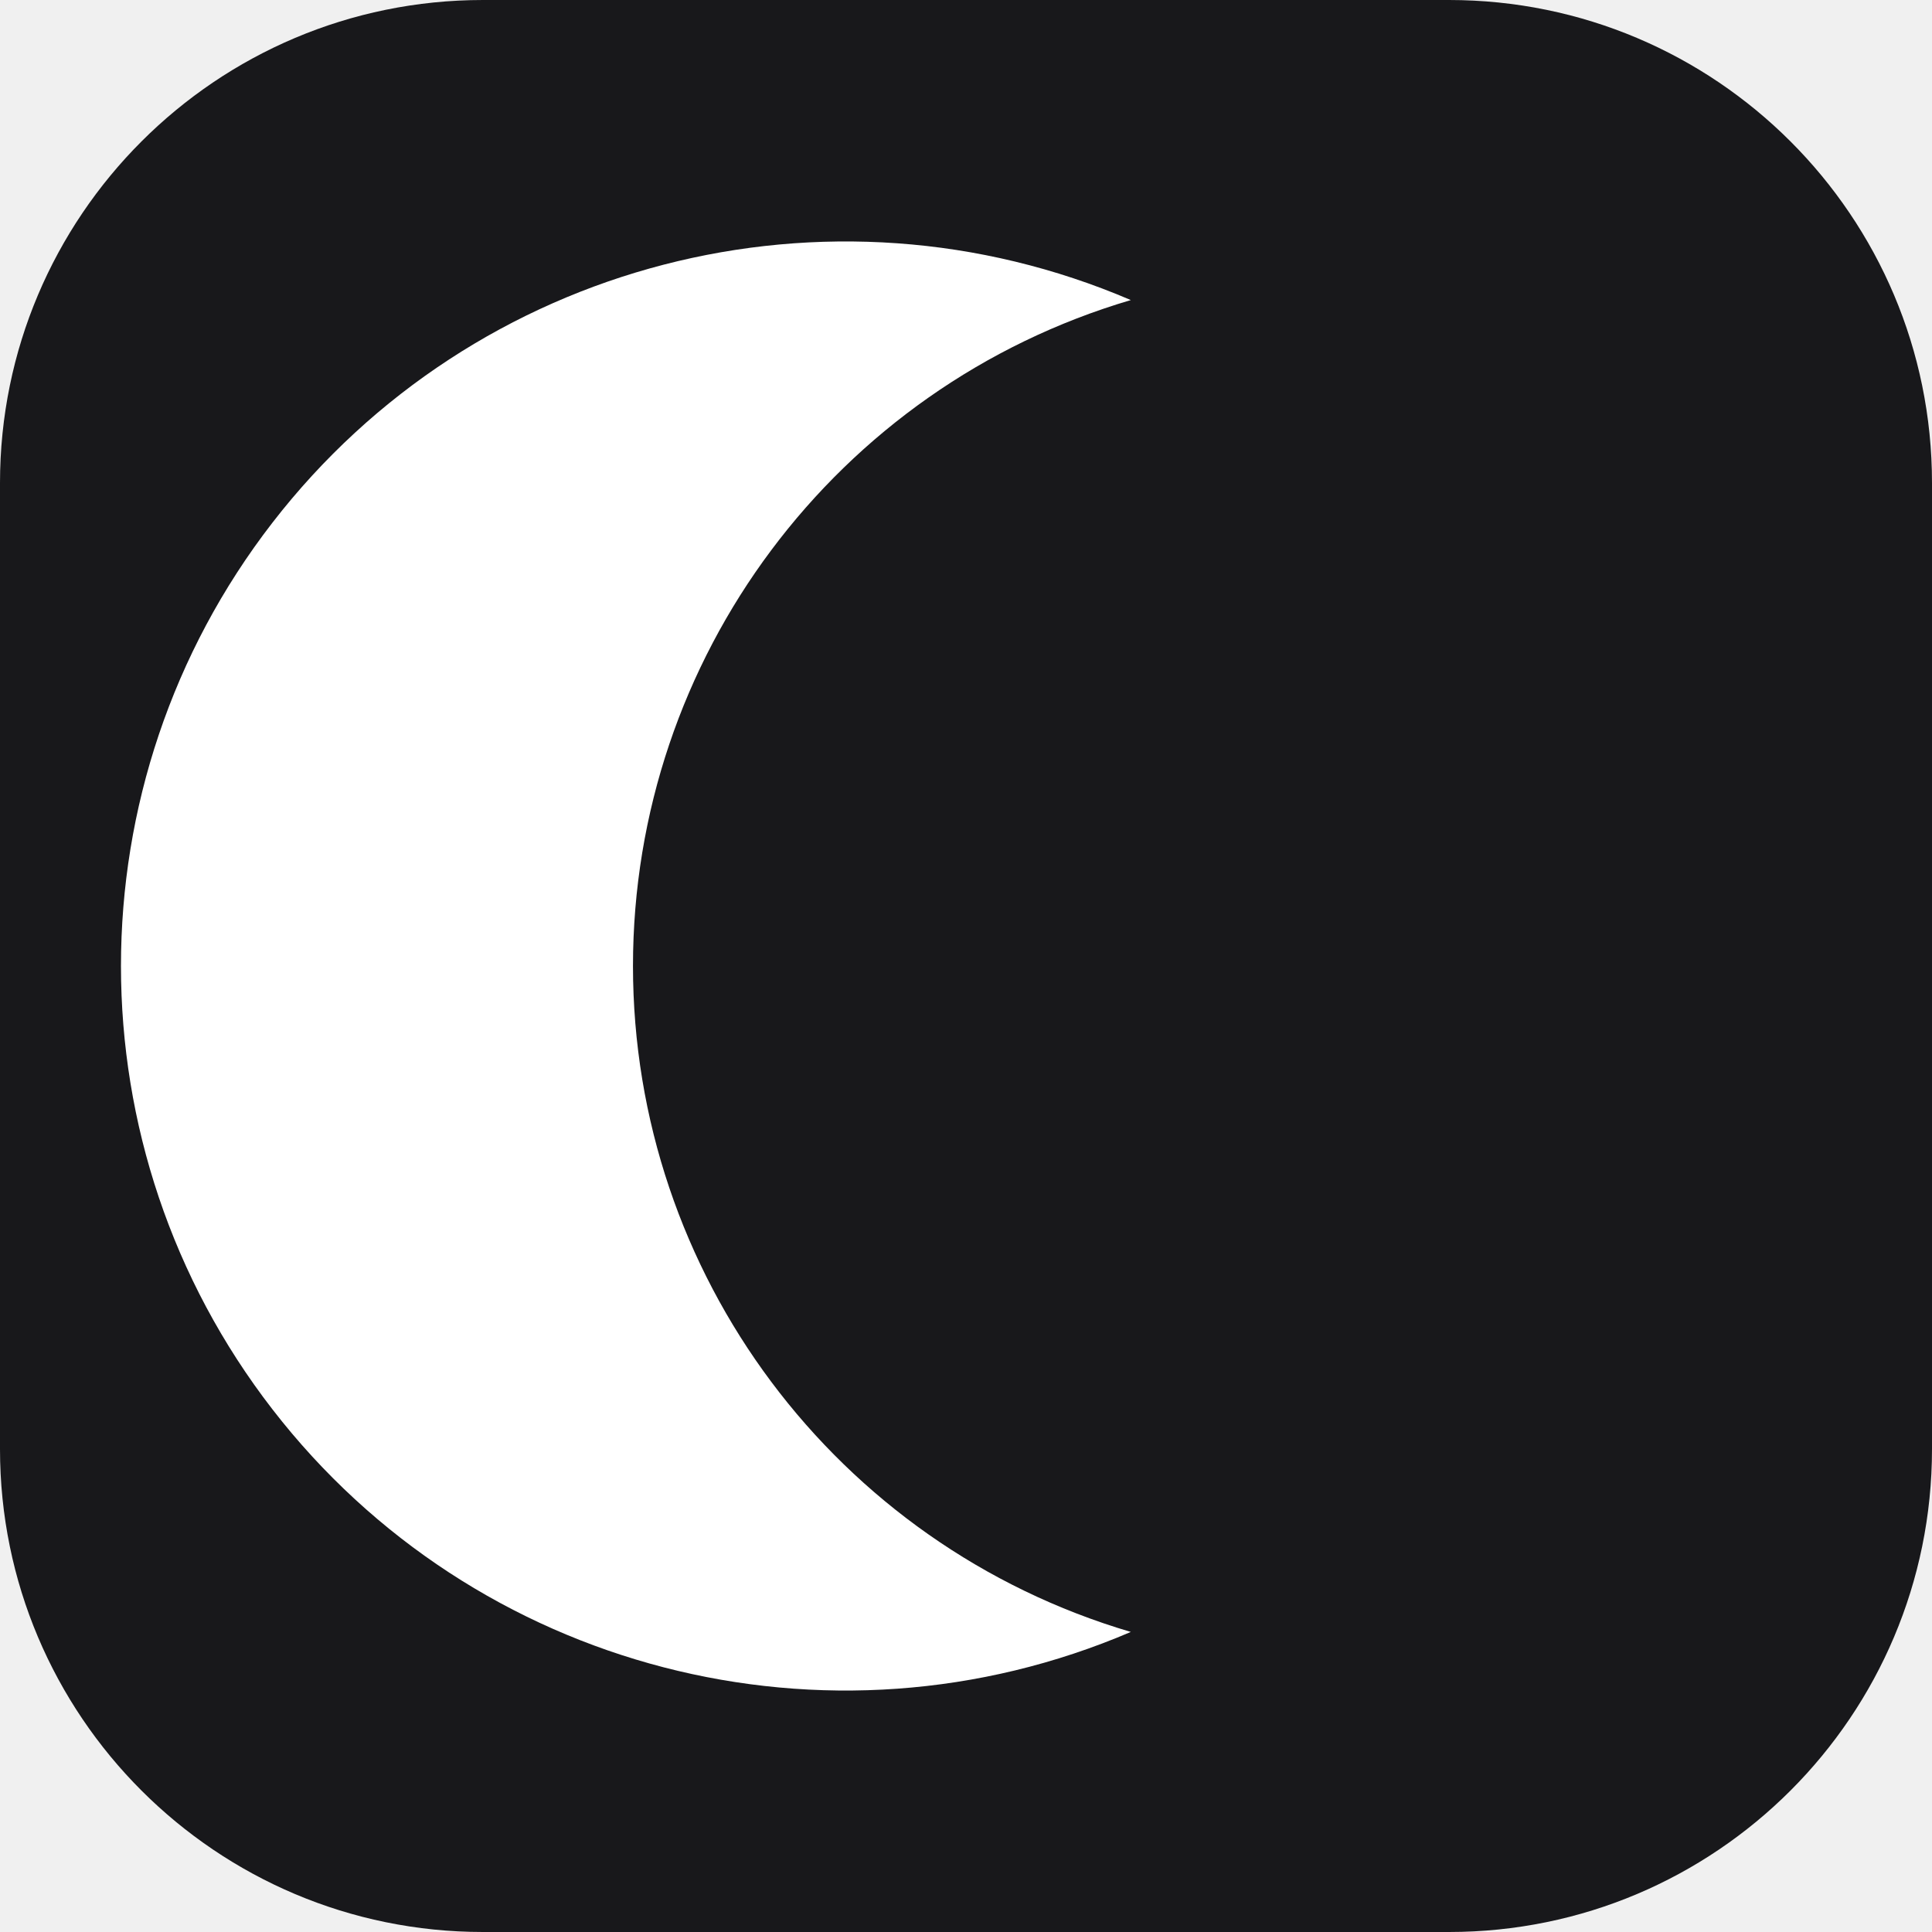
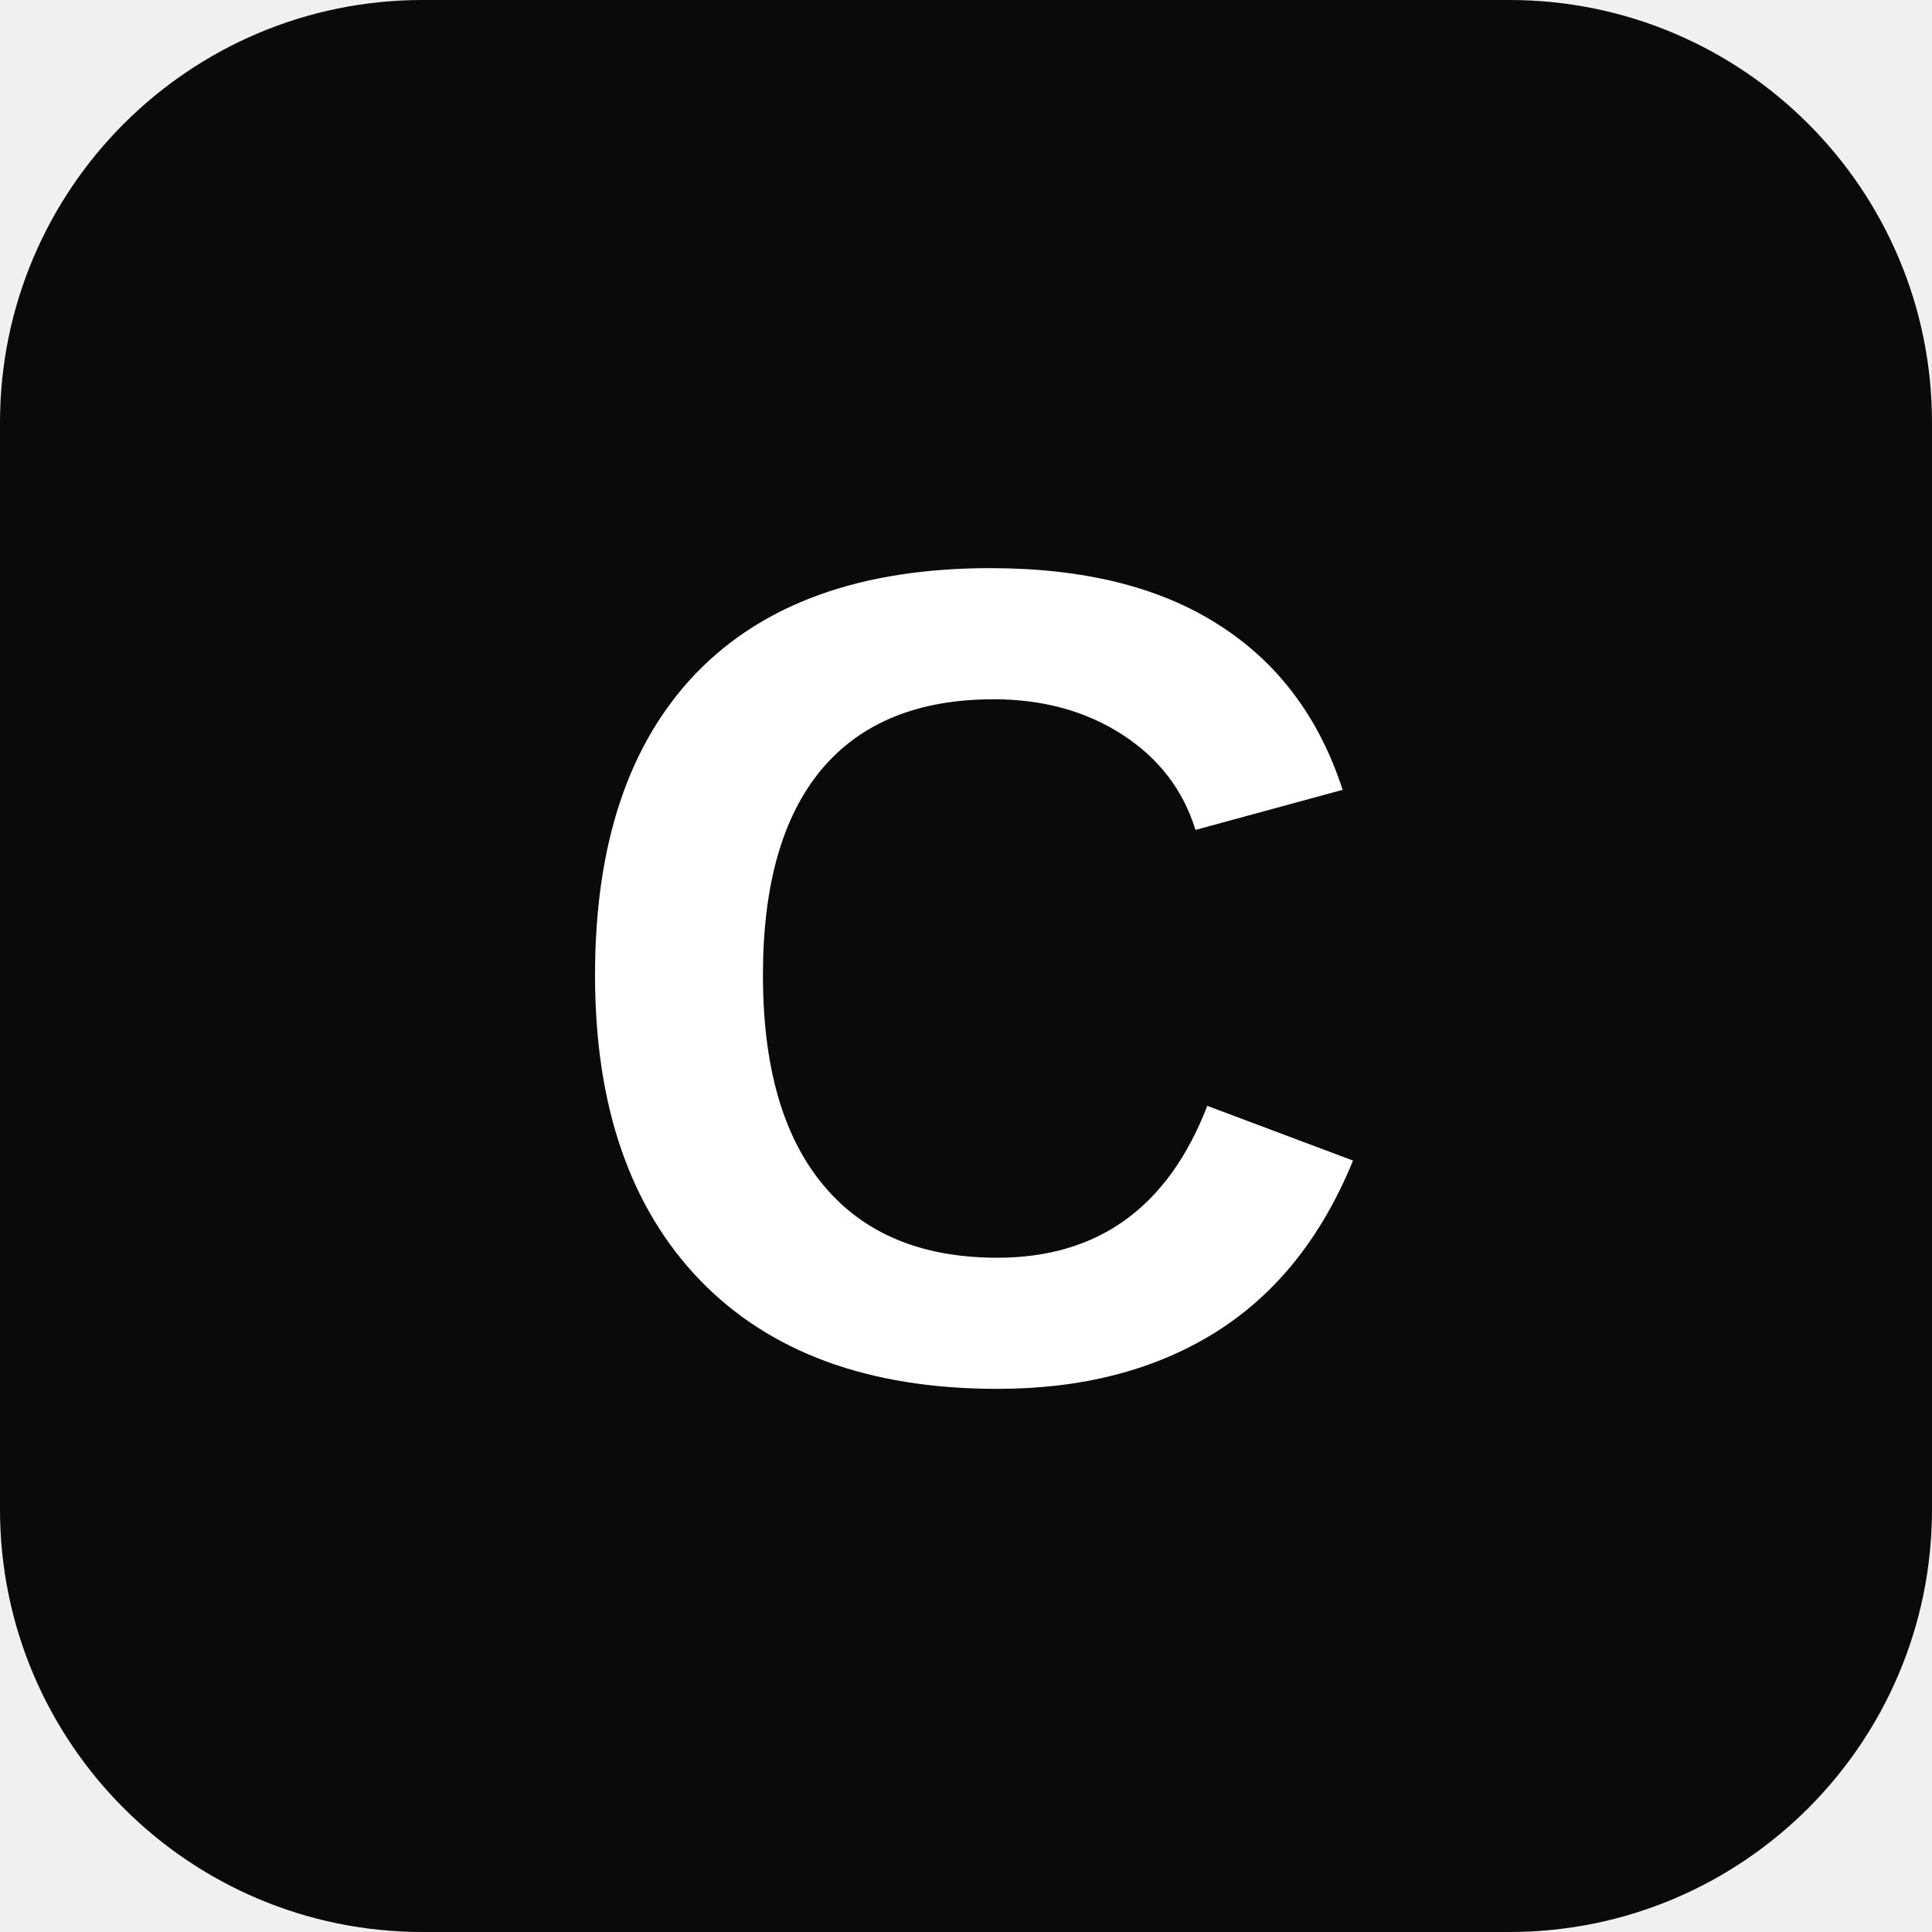
- <svg xmlns="http://www.w3.org/2000/svg" viewBox="0 0 32 32" fill="none">
-   <rect width="32" height="32" rx="8" fill="#18181b" />
-   <path fill="#ffffff" d="M18.73 4.97 A12 12 0 1 0 18.73 27.03 A11.5 11.5 0 0 1 18.73 4.97 Z" />
+ <svg xmlns="http://www.w3.org/2000/svg" width="64" height="64" viewBox="0 0 64 64" role="img" aria-label="Clary">
+   <rect width="64" height="64" rx="14" fill="#0A0A0A" />
+   <text x="32" y="45.632" text-anchor="middle" font-family="Bahnschrift, 'DIN Next', 'Segoe UI Variable Display', 'Segoe UI', Arial, sans-serif" font-size="38.4" font-weight="700" letter-spacing="0" fill="#FFFFFF">C</text>
</svg>
